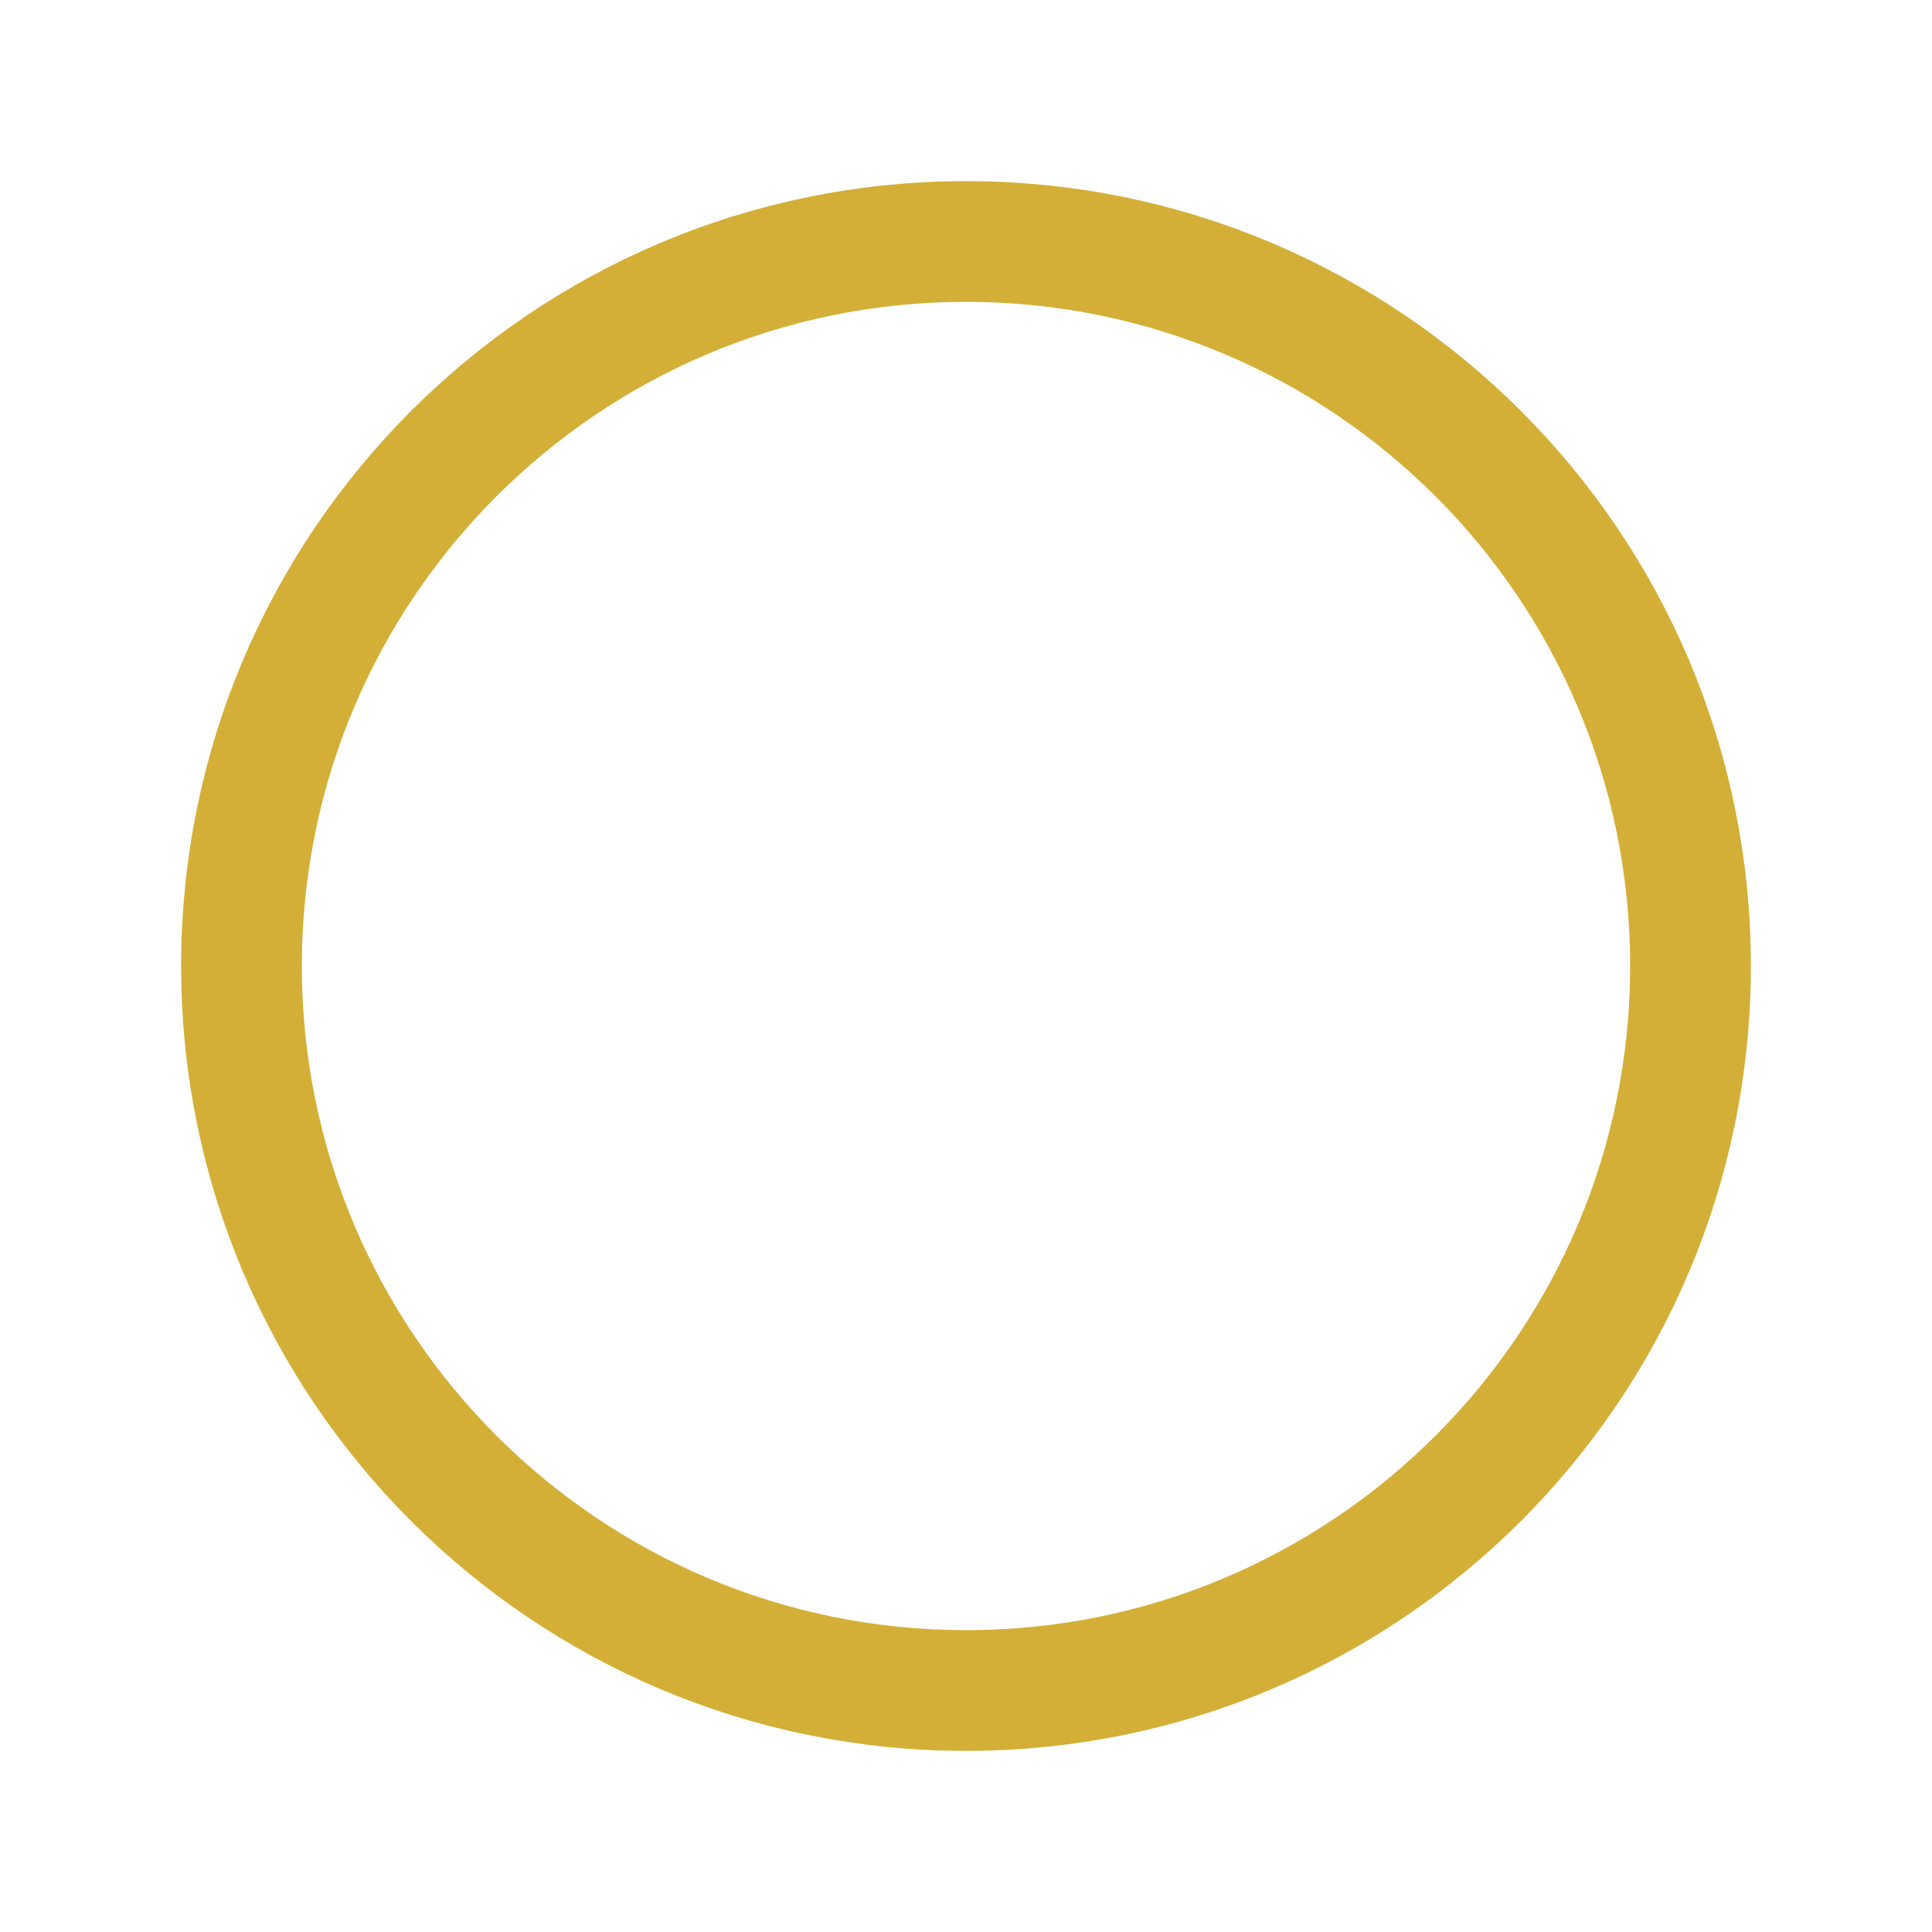
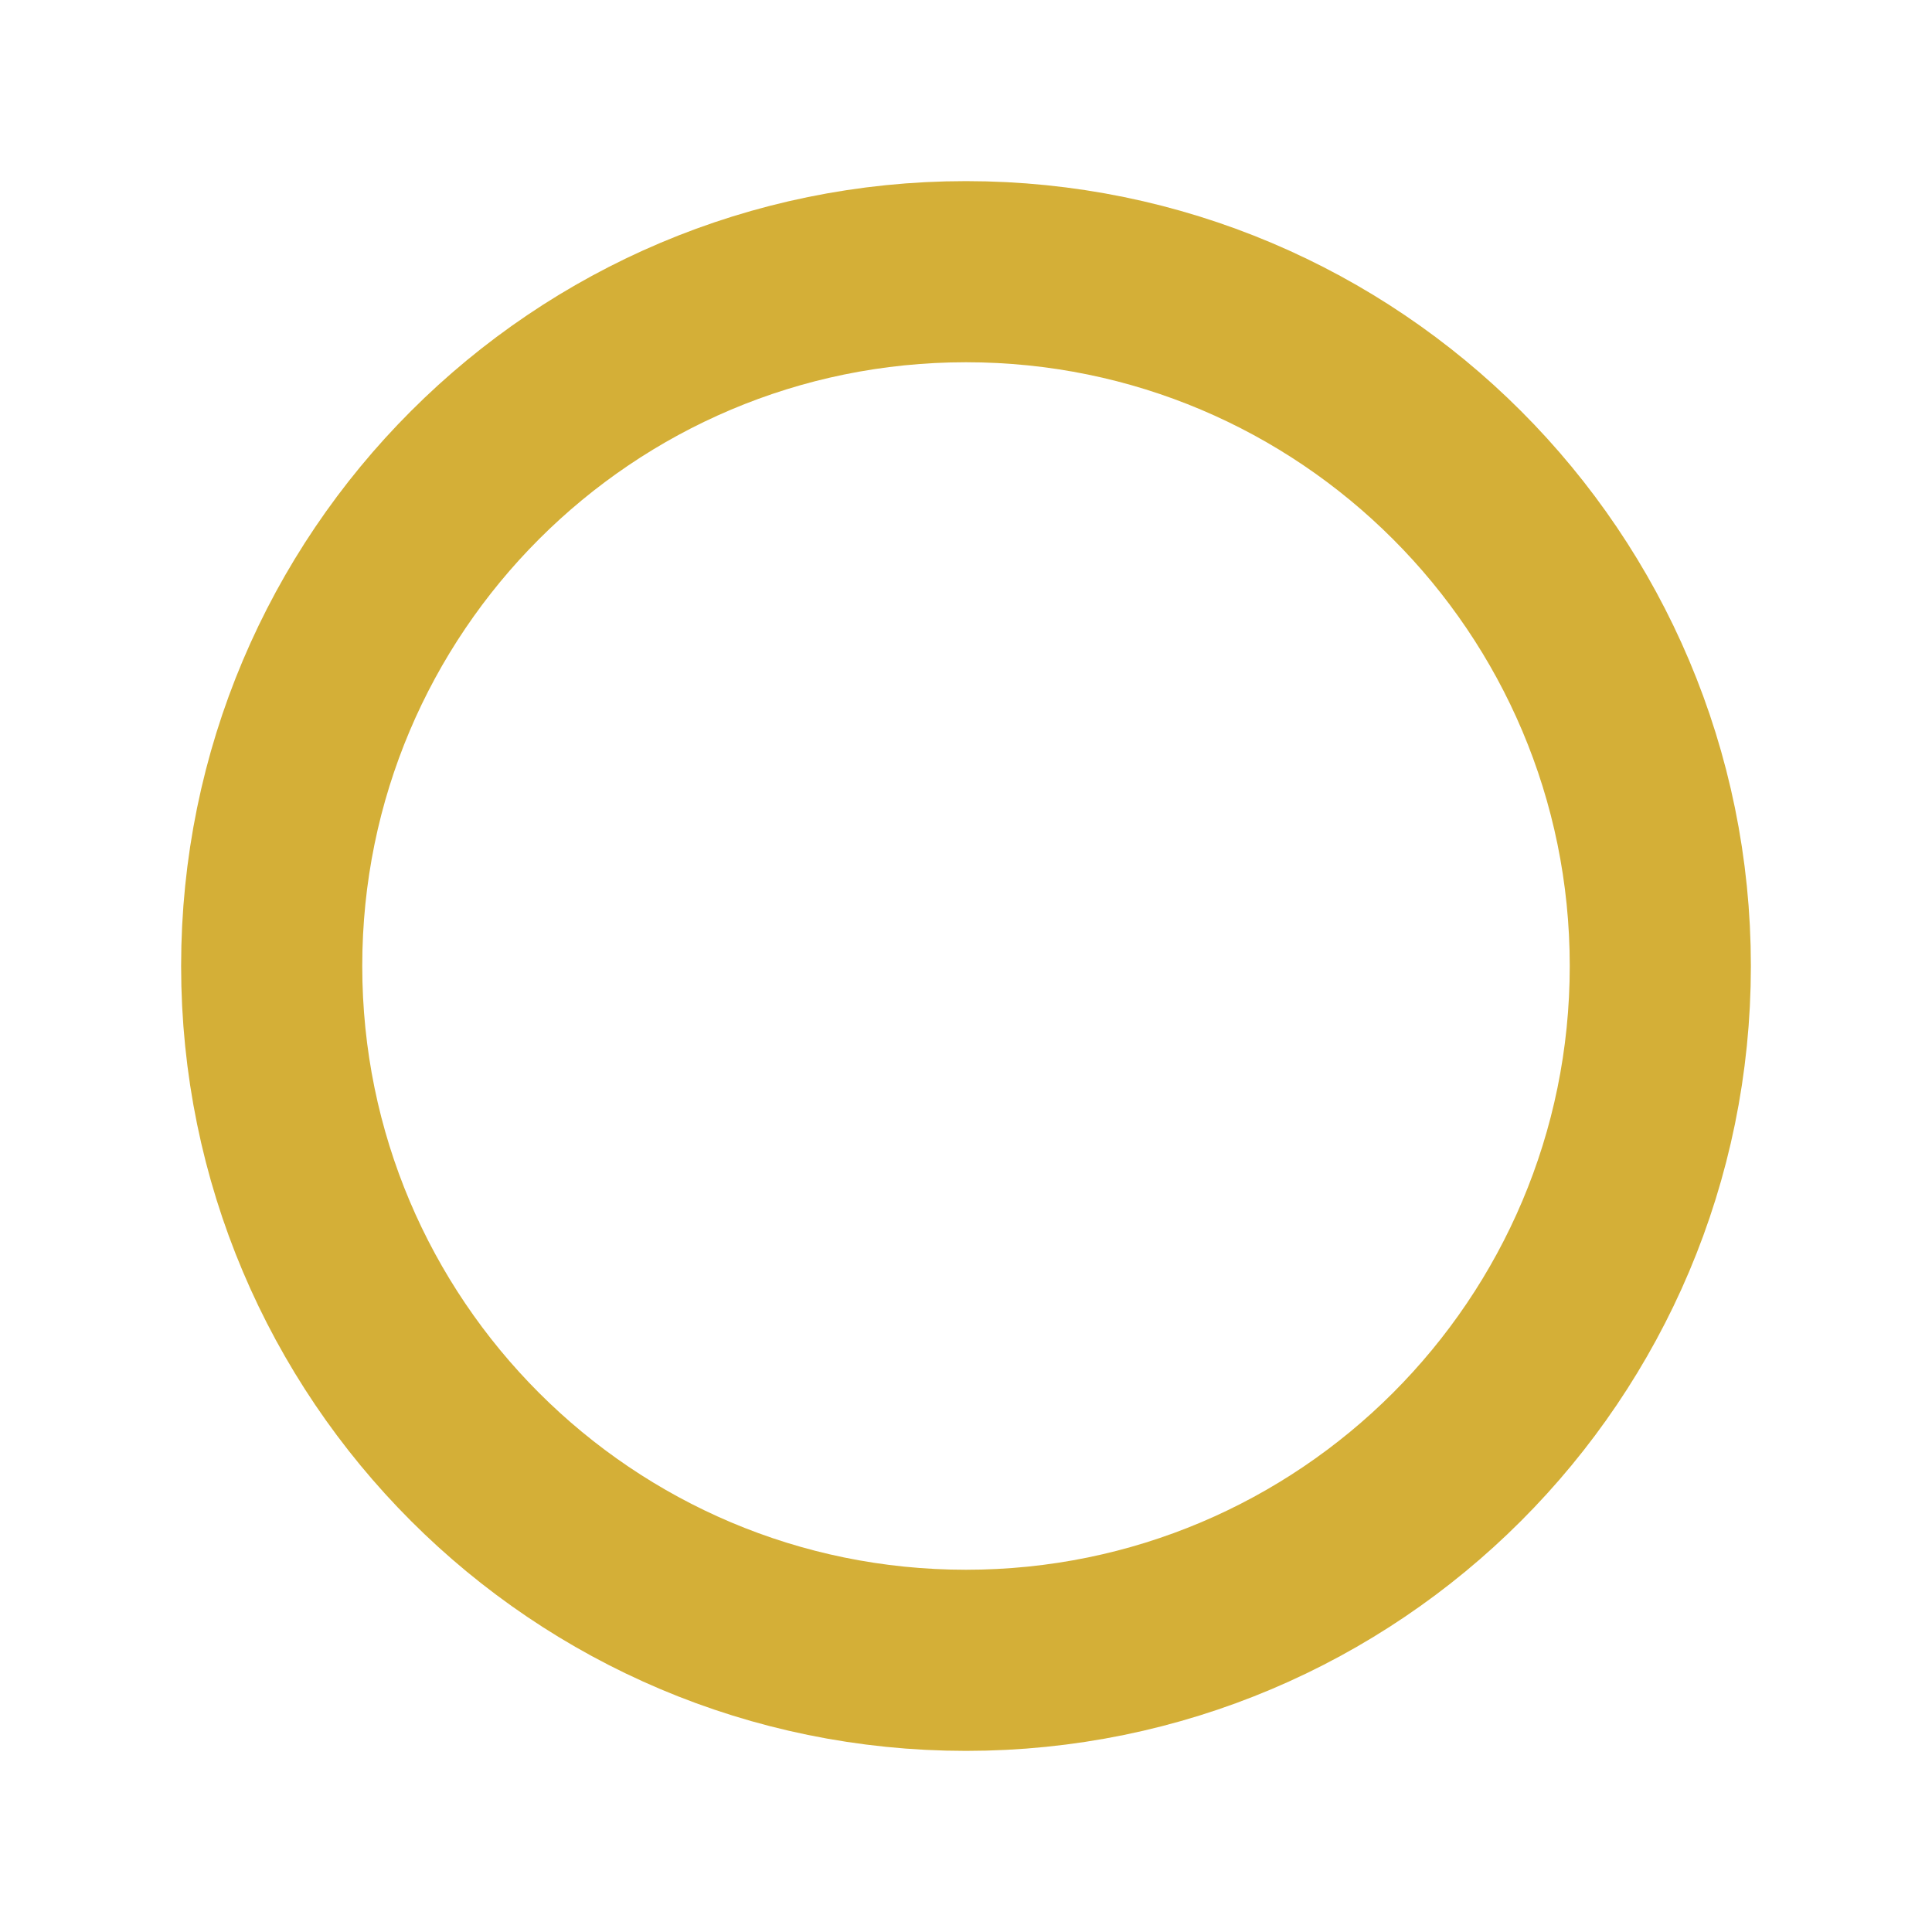
<svg xmlns="http://www.w3.org/2000/svg" viewBox="0 0 128 128">
  <defs>
    <style>
      .ring { 
        fill: none; 
        stroke: #d4af37; 
-         stroke-width: 8;
+         stroke-width: 12;
      }
      @media (prefers-color-scheme: dark) {
        .ring { stroke: #f4d03f; }
      }
    </style>
  </defs>
-   <circle class="ring" cx="64" cy="64" r="48" />
+   <circle class="ring" cx="64" cy="64" r="46" />
</svg>
